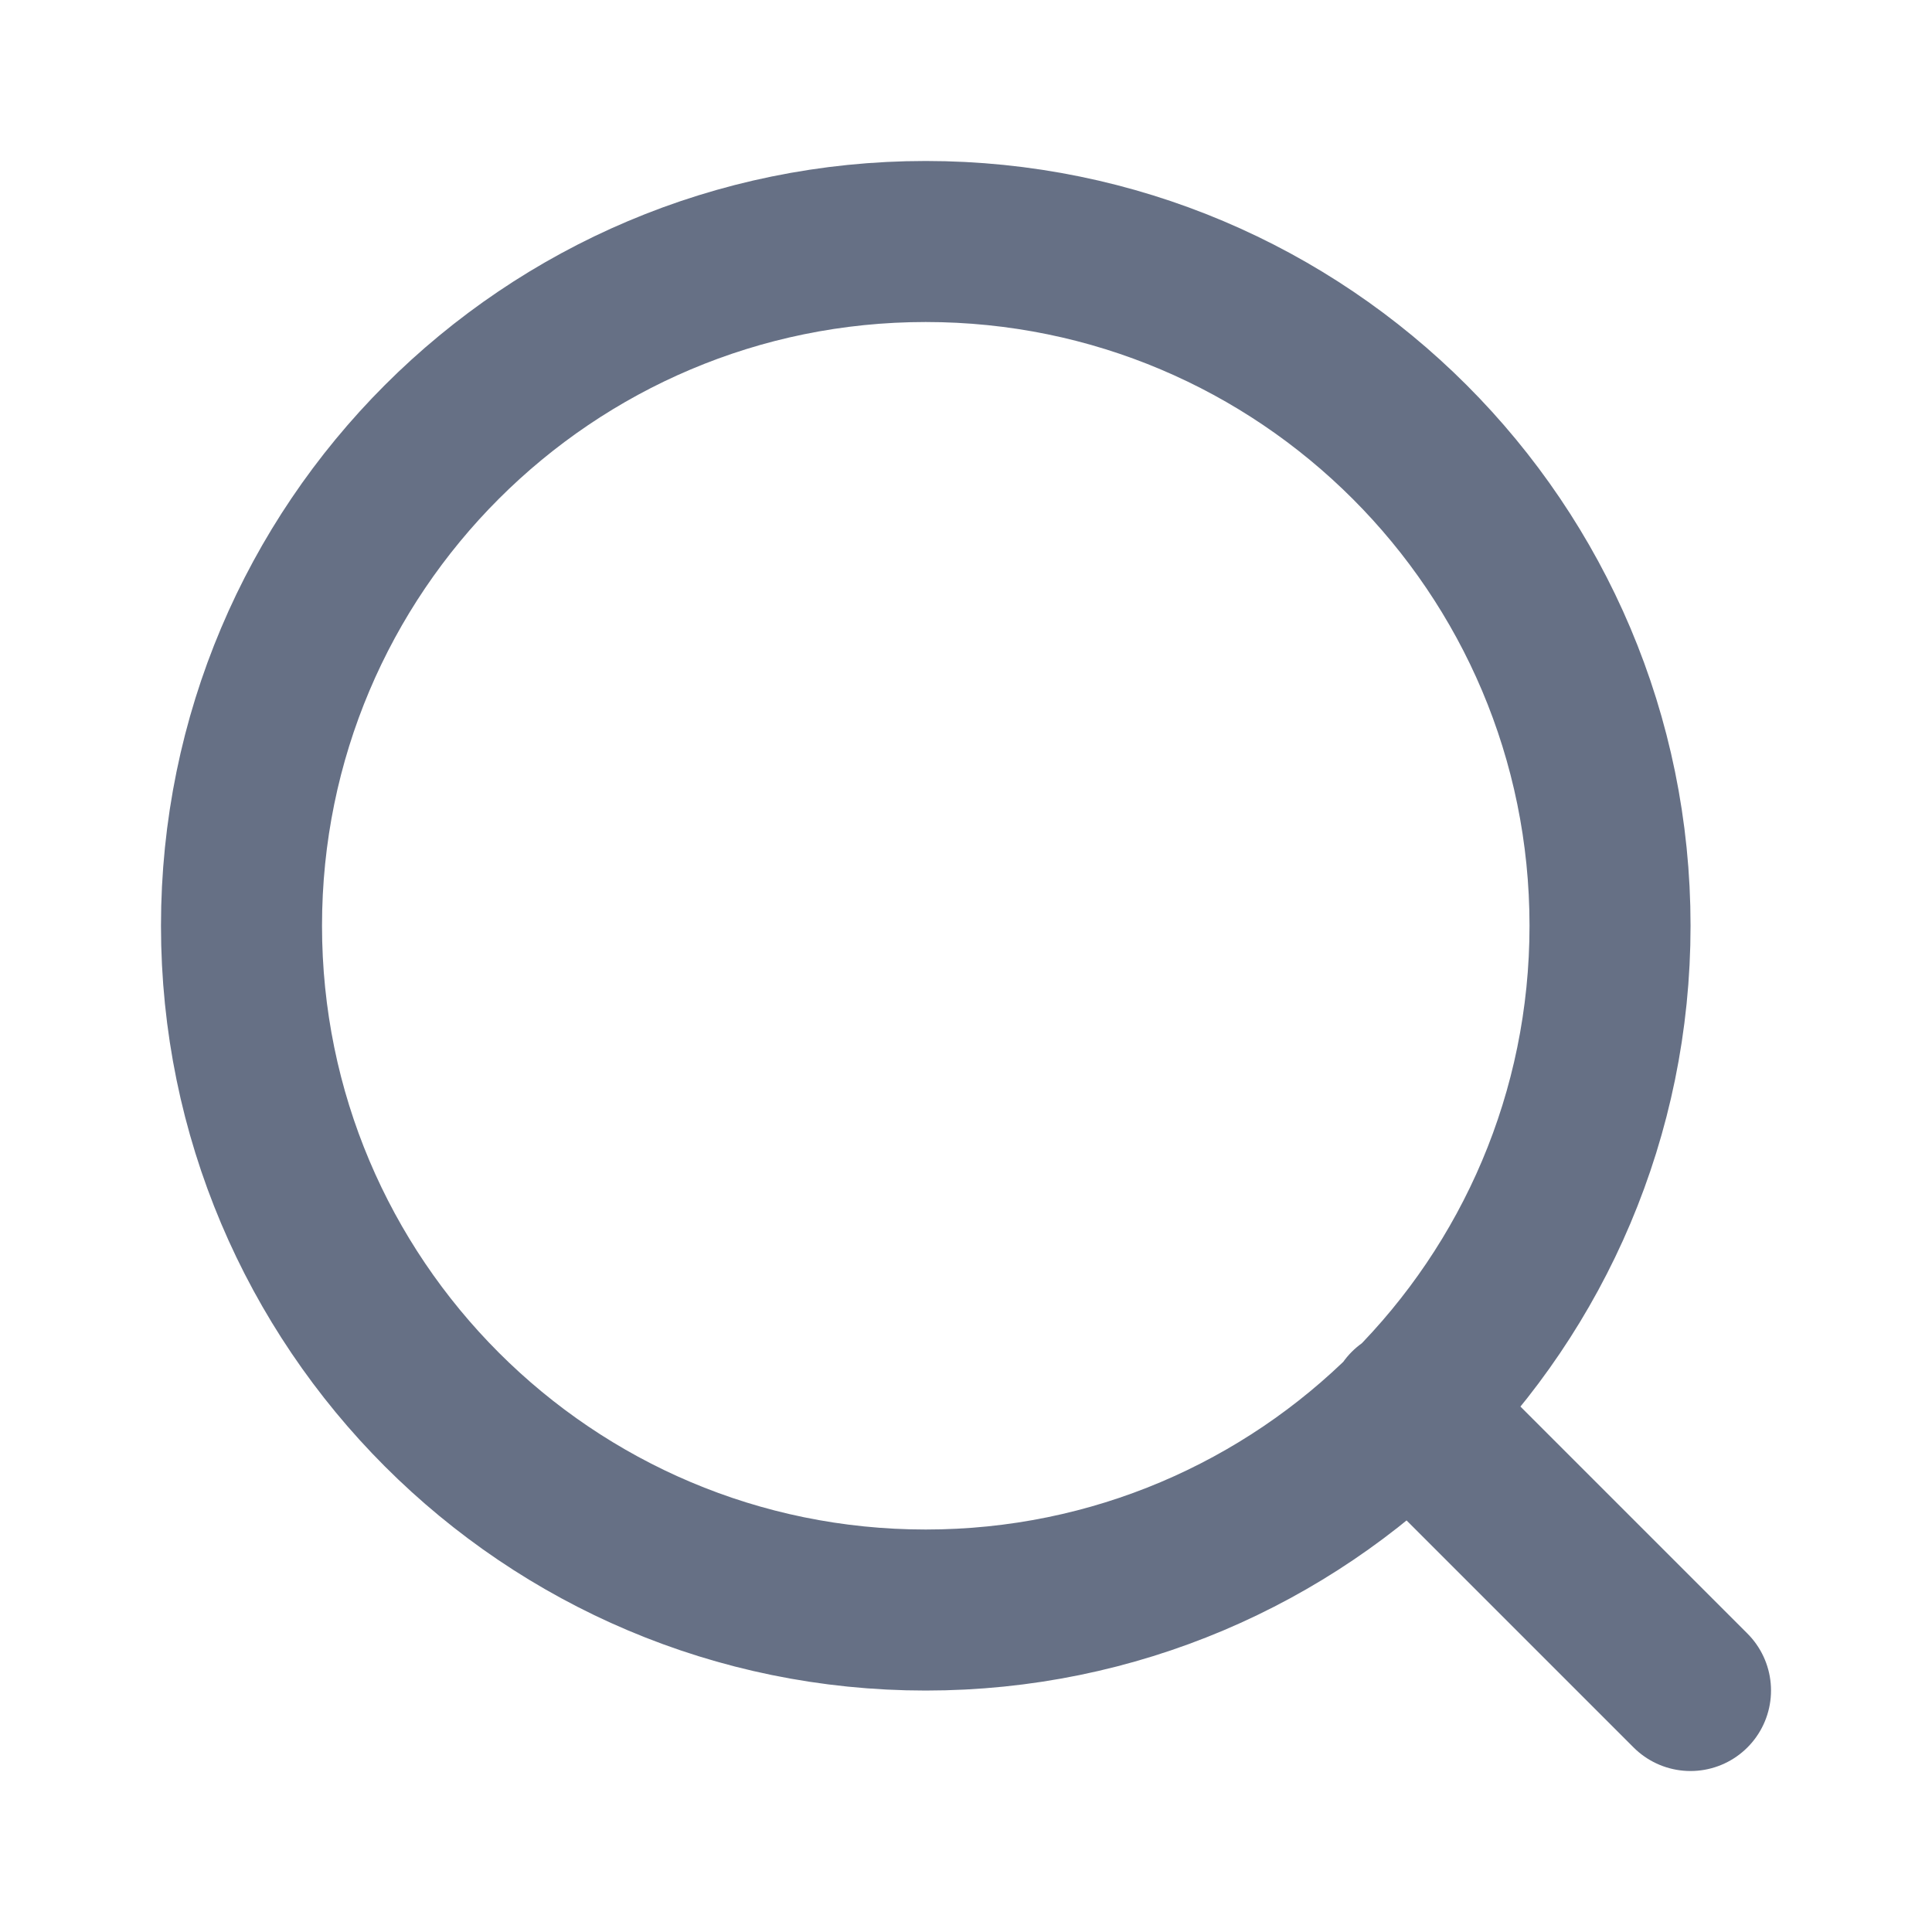
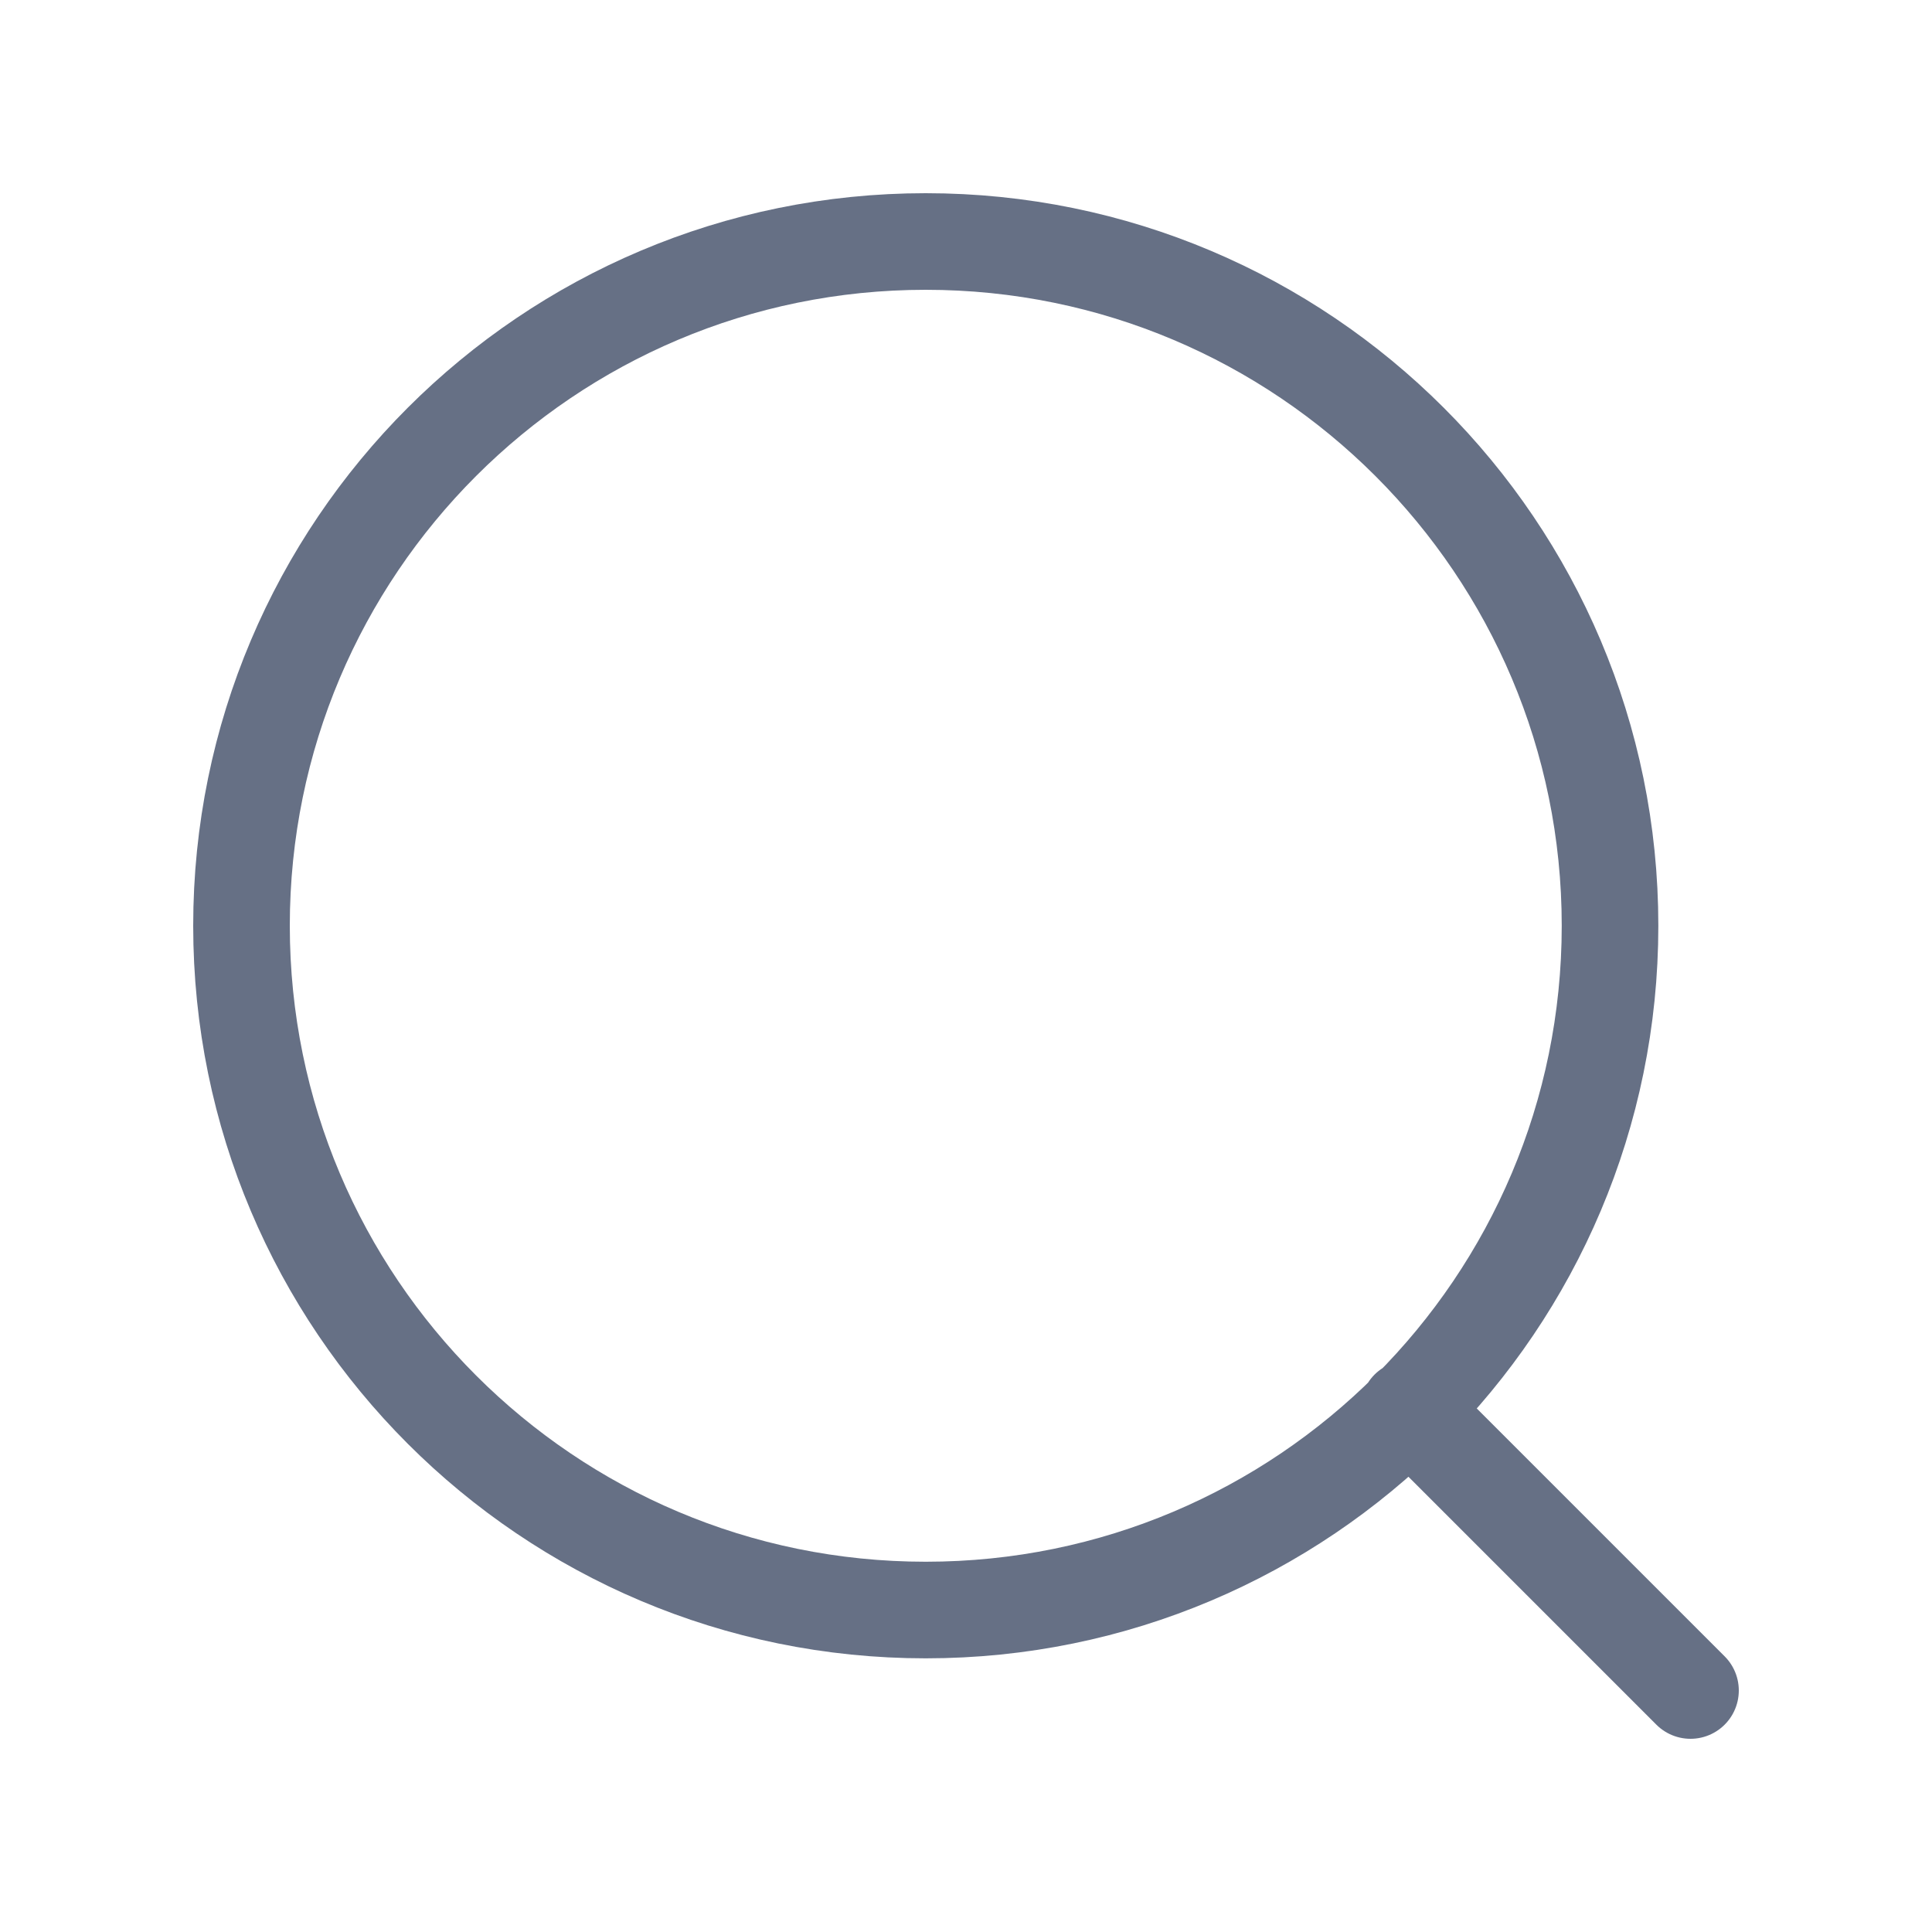
<svg xmlns="http://www.w3.org/2000/svg" width="20" height="20" viewBox="0 0 20 20" fill="none">
-   <path d="M17.5 17.5L14.583 14.583M16.667 9.583C16.667 13.495 13.495 16.667 9.583 16.667C5.671 16.667 2.5 13.495 2.5 9.583C2.5 5.671 5.671 2.5 9.583 2.5C13.495 2.5 16.667 5.671 16.667 9.583Z" stroke="#667085" stroke-width="1.667" stroke-linecap="round" stroke-linejoin="round" />
+   <path d="M17.5 17.5L14.583 14.583M16.667 9.583C16.667 13.495 13.495 16.667 9.583 16.667C5.671 16.667 2.5 13.495 2.5 9.583C2.5 5.671 5.671 2.5 9.583 2.5C13.495 2.5 16.667 5.671 16.667 9.583Z" stroke="#667085" strokeWidth="1.667" stroke-linecap="round" stroke-linejoin="round" />
</svg>
